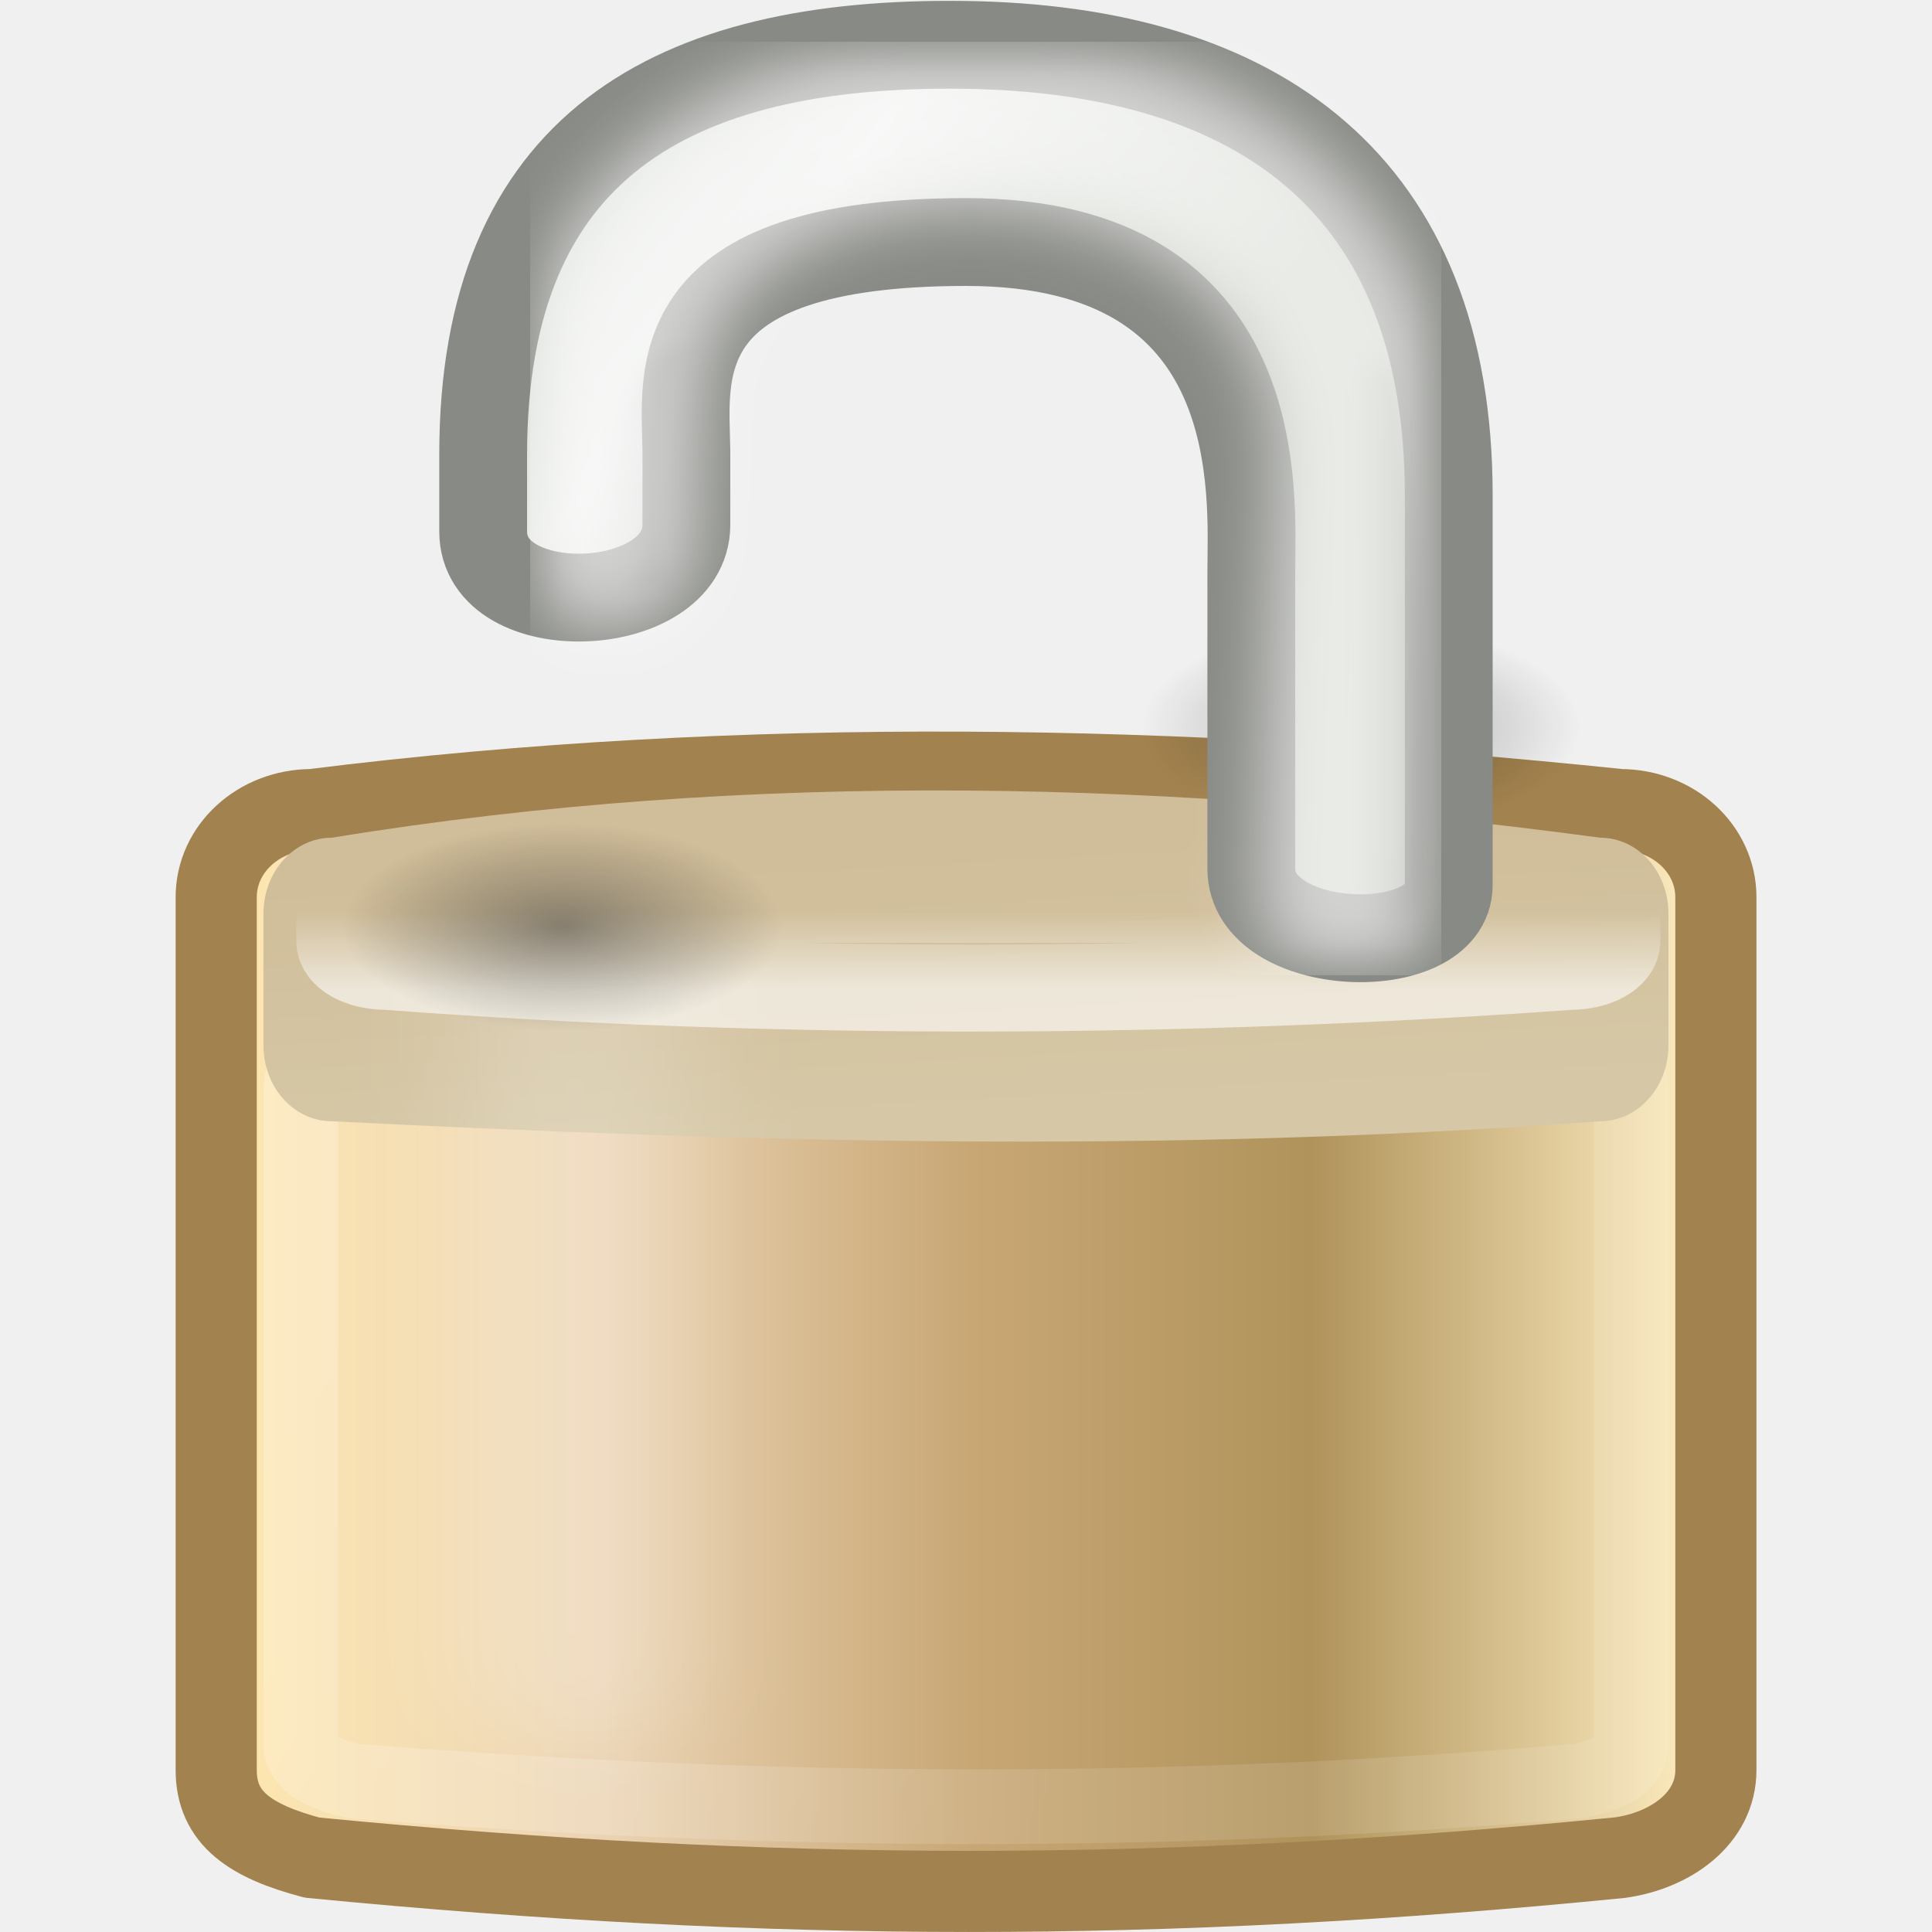
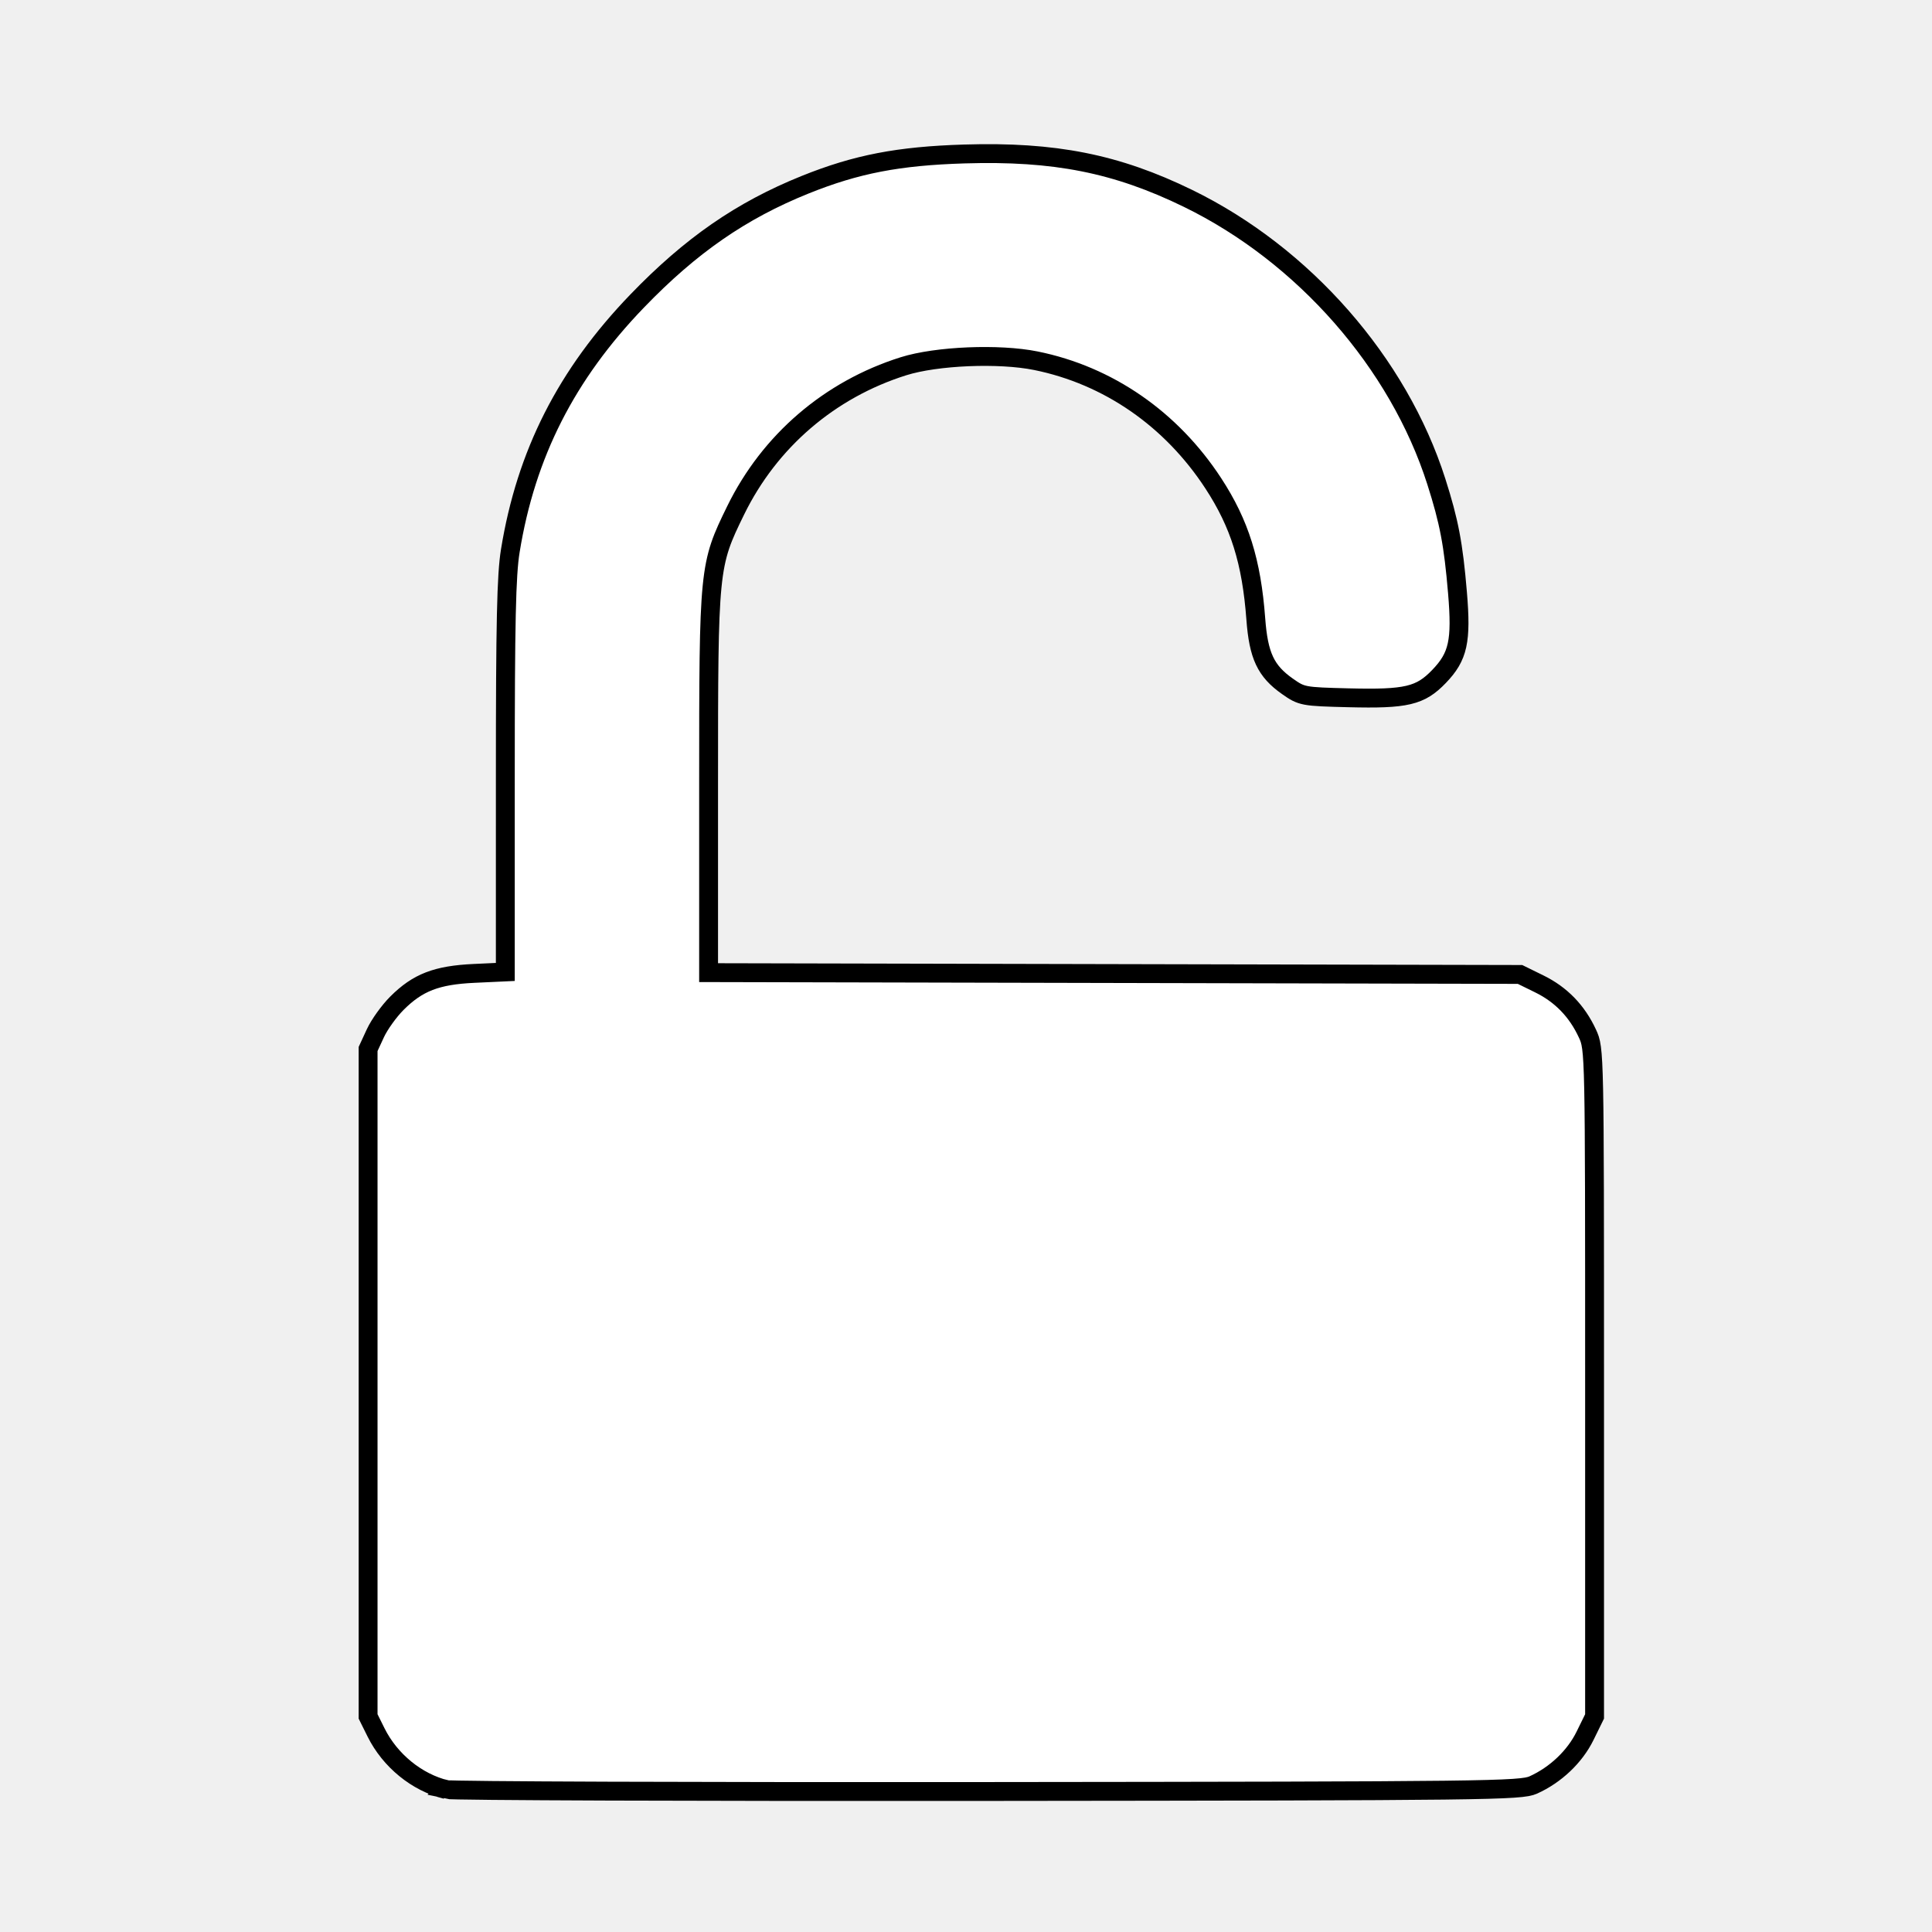
- <svg xmlns="http://www.w3.org/2000/svg" xmlns:xlink="http://www.w3.org/1999/xlink" version="1.0" width="512" height="512" viewBox="0 0 22 22" id="svg2">
-   <defs id="defs4">
-     <linearGradient id="linearGradient2878">
-       <stop offset="0" style="stop-color:#fee7b1;stop-opacity:1" id="stop2880" />
-       <stop offset="0.258" style="stop-color:#ebd4b4;stop-opacity:1" id="stop2882" />
-       <stop offset="0.508" style="stop-color:#c8a775;stop-opacity:1" id="stop2884" />
-       <stop offset="0.74" style="stop-color:#b0935b;stop-opacity:1" id="stop2886" />
-       <stop offset="1" style="stop-color:#fcebbf;stop-opacity:1" id="stop2888" />
-     </linearGradient>
-     <linearGradient id="linearGradient2411">
-       <stop id="stop2413" style="stop-color:#fee7b1;stop-opacity:1" offset="0" />
-       <stop id="stop2419" style="stop-color:#ebd4b4;stop-opacity:1" offset="0.258" />
-       <stop id="stop2421" style="stop-color:#c8a775;stop-opacity:1" offset="0.508" />
-       <stop id="stop2423" style="stop-color:#b0935b;stop-opacity:1" offset="0.74" />
-       <stop id="stop2415" style="stop-color:#fcebbf;stop-opacity:1" offset="1" />
-     </linearGradient>
-     <linearGradient x1="6.727" y1="32.162" x2="40.938" y2="32.162" id="linearGradient2576" xlink:href="#linearGradient2411" gradientUnits="userSpaceOnUse" gradientTransform="matrix(0.4857987,0,0,0.5667573,-0.657656,-4.755764)" />
-     <linearGradient id="linearGradient9845">
-       <stop id="stop9847" style="stop-color:white;stop-opacity:1" offset="0" />
-       <stop id="stop9849" style="stop-color:white;stop-opacity:0.495" offset="1" />
-     </linearGradient>
-     <linearGradient x1="10.907" y1="25.002" x2="30.875" y2="36.127" id="linearGradient2573" xlink:href="#linearGradient9845" gradientUnits="userSpaceOnUse" gradientTransform="matrix(0.4541292,0,0,0.5078849,0.107594,-1.993117)" />
-     <linearGradient id="linearGradient5881">
-       <stop id="stop5883" style="stop-color:#d6c8a7;stop-opacity:1" offset="0" />
-       <stop id="stop5885" style="stop-color:#d0bd99;stop-opacity:1" offset="1" />
-     </linearGradient>
-     <linearGradient x1="24.875" y1="21" x2="24.75" y2="17" id="linearGradient2570" xlink:href="#linearGradient5881" gradientUnits="userSpaceOnUse" gradientTransform="matrix(0.4705882,0,0,0.807484,-0.294082,-6.188708)" />
-     <linearGradient id="linearGradient12071">
-       <stop id="stop12073" style="stop-color:white;stop-opacity:1" offset="0" />
-       <stop id="stop12075" style="stop-color:white;stop-opacity:0" offset="1" />
-     </linearGradient>
-     <linearGradient x1="21.942" y1="21.551" x2="21.942" y2="18.038" id="linearGradient2567" xlink:href="#linearGradient12071" gradientUnits="userSpaceOnUse" gradientTransform="matrix(0.4545455,0,0,0.2515938,0.090945,5.097107)" />
-     <filter x="-0.494" y="-0.082" width="1.988" height="1.165" color-interpolation-filters="sRGB" id="filter5957">
-       <feGaussianBlur id="feGaussianBlur5959" stdDeviation="0.699" />
-     </filter>
-     <radialGradient cx="15.938" cy="20.312" r="3.312" fx="15.938" fy="20.312" id="radialGradient2563" xlink:href="#linearGradient6075" gradientUnits="userSpaceOnUse" gradientTransform="matrix(0.7547171,0,0,0.3566673,-5.528266,1.032611)" />
-     <linearGradient id="linearGradient6075">
-       <stop id="stop6077" style="stop-color:black;stop-opacity:1" offset="0" />
-       <stop id="stop6079" style="stop-color:black;stop-opacity:0" offset="1" />
-     </linearGradient>
-     <radialGradient cx="15.938" cy="20.312" r="3.312" fx="15.938" fy="20.312" id="radialGradient2560" xlink:href="#linearGradient6075" gradientUnits="userSpaceOnUse" gradientTransform="matrix(0.7547175,0,0,0.3566673,3.471729,1.032611)" />
-     <linearGradient id="linearGradient10591">
-       <stop id="stop10593" style="stop-color:#cad0c6;stop-opacity:1" offset="0" />
-       <stop id="stop10599" style="stop-color:#eaece9;stop-opacity:1" offset="0.5" />
-       <stop id="stop10595" style="stop-color:#c5cbc0;stop-opacity:1" offset="1" />
-     </linearGradient>
-     <linearGradient x1="10.651" y1="2.914" x2="27.192" y2="17.47" id="linearGradient2557" xlink:href="#linearGradient10591" gradientUnits="userSpaceOnUse" gradientTransform="matrix(0.4093677,0,0,0.4456702,1.146515,-1.679622)" />
-     <linearGradient x1="35.005" y1="14.85" x2="33.004" y2="14.85" id="linearGradient2580" xlink:href="#linearGradient6227" gradientUnits="userSpaceOnUse" gradientTransform="translate(1.682404,1.125)" />
-     <filter x="-0.242" y="-0.048" width="1.485" height="1.095" color-interpolation-filters="sRGB" id="filter6251">
-       <feGaussianBlur id="feGaussianBlur6253" stdDeviation="0.244" />
-     </filter>
-     <linearGradient id="linearGradient6227">
-       <stop id="stop6229" style="stop-color:black;stop-opacity:1" offset="0" />
-       <stop id="stop6231" style="stop-color:black;stop-opacity:0" offset="1" />
-     </linearGradient>
-     <linearGradient x1="32.128" y1="13.789" x2="35.021" y2="13.789" id="linearGradient2578" xlink:href="#linearGradient6227" gradientUnits="userSpaceOnUse" gradientTransform="translate(-19.53283,1.743718)" />
-     <filter color-interpolation-filters="sRGB" id="filter5745">
-       <feGaussianBlur id="feGaussianBlur5747" stdDeviation="0.836" />
-     </filter>
-     <linearGradient xlink:href="#linearGradient2411" id="linearGradient3667" gradientUnits="userSpaceOnUse" gradientTransform="matrix(0.4857987,0,0,0.5667573,-0.657656,-4.755764)" x1="6.727" y1="32.162" x2="40.938" y2="32.162" />
-     <linearGradient xlink:href="#linearGradient9845" id="linearGradient3669" gradientUnits="userSpaceOnUse" gradientTransform="matrix(0.4541292,0,0,0.5078849,0.107594,-1.993117)" x1="10.907" y1="25.002" x2="30.875" y2="36.127" />
-     <linearGradient xlink:href="#linearGradient5881" id="linearGradient3671" gradientUnits="userSpaceOnUse" gradientTransform="matrix(0.4705882,0,0,0.807484,-0.294082,-6.188708)" x1="24.875" y1="21" x2="24.75" y2="17" />
-     <linearGradient xlink:href="#linearGradient12071" id="linearGradient3673" gradientUnits="userSpaceOnUse" gradientTransform="matrix(0.4545455,0,0,0.2515938,0.090945,5.097107)" x1="21.942" y1="21.551" x2="21.942" y2="18.038" />
-     <radialGradient xlink:href="#linearGradient6075" id="radialGradient3675" gradientUnits="userSpaceOnUse" gradientTransform="matrix(0.7547171,0,0,0.3566673,-5.528266,1.032611)" cx="15.938" cy="20.312" fx="15.938" fy="20.312" r="3.312" />
-     <radialGradient xlink:href="#linearGradient6075" id="radialGradient3677" gradientUnits="userSpaceOnUse" gradientTransform="matrix(0.7547175,0,0,0.3566673,3.471729,1.032611)" cx="15.938" cy="20.312" fx="15.938" fy="20.312" r="3.312" />
-     <linearGradient xlink:href="#linearGradient10591" id="linearGradient3679" gradientUnits="userSpaceOnUse" gradientTransform="matrix(0.4093677,0,0,0.4456702,1.146515,-1.679622)" x1="10.651" y1="2.914" x2="27.192" y2="17.47" />
-     <linearGradient xlink:href="#linearGradient6227" id="linearGradient3681" gradientUnits="userSpaceOnUse" gradientTransform="translate(1.682404,1.125)" x1="35.005" y1="14.85" x2="33.004" y2="14.85" />
-     <linearGradient xlink:href="#linearGradient6227" id="linearGradient3683" gradientUnits="userSpaceOnUse" gradientTransform="translate(-19.53283,1.743718)" x1="32.128" y1="13.789" x2="35.021" y2="13.789" />
-     <linearGradient xlink:href="#linearGradient10591" id="linearGradient3689" gradientUnits="userSpaceOnUse" gradientTransform="matrix(0.4093677,0,0,0.4456702,1.146515,-1.679622)" x1="10.651" y1="2.914" x2="27.192" y2="17.47" />
-     <radialGradient xlink:href="#linearGradient6075" id="radialGradient3692" gradientUnits="userSpaceOnUse" gradientTransform="matrix(0.7547175,0,0,0.3566673,3.471729,1.032611)" cx="15.938" cy="20.312" fx="15.938" fy="20.312" r="3.312" />
-     <radialGradient xlink:href="#linearGradient6227" id="radialGradient3695" gradientUnits="userSpaceOnUse" gradientTransform="matrix(0.7547171,0,0,0.3566673,-5.621486,3.312272)" cx="15.938" cy="20.312" fx="15.938" fy="20.312" r="3.312" />
-     <linearGradient xlink:href="#linearGradient12071" id="linearGradient3699" gradientUnits="userSpaceOnUse" gradientTransform="matrix(0.4407324,0,0,0.2541774,0.5622904,5.792523)" x1="21.942" y1="21.551" x2="21.942" y2="18.038" />
-     <linearGradient xlink:href="#linearGradient5881" id="linearGradient3702" gradientUnits="userSpaceOnUse" gradientTransform="matrix(0.4705882,0,0,0.807484,-0.294082,-4.188708)" x1="24.875" y1="21" x2="24.75" y2="17" />
-     <linearGradient xlink:href="#linearGradient9845" id="linearGradient3705" gradientUnits="userSpaceOnUse" gradientTransform="matrix(0.4586379,0,0,0.3642614,-5.4795525e-4,4.442118)" x1="10.907" y1="25.002" x2="30.875" y2="36.127" />
-     <linearGradient xlink:href="#linearGradient2878" id="linearGradient3708" gradientUnits="userSpaceOnUse" gradientTransform="matrix(0.4879745,0,0,0.4815787,-0.7098697,-0.7716848)" x1="6.727" y1="32.162" x2="40.938" y2="32.162" />
-   </defs>
-   <path style="fill:url(#linearGradient3708);fill-opacity:1;fill-rule:evenodd;stroke:#a2824e;stroke-width:0.924;stroke-linecap:round;stroke-linejoin:round;stroke-miterlimit:4;stroke-opacity:1;stroke-sparksoffset:0" id="rect1314" d="m 3.553,9.219 c 4.92,-0.615 9.892,-0.52 14.895,0 0.604,0 1.091,0.445 1.091,0.997 l 0,9.94 c 0,0.553 -0.518,0.917 -1.091,0.997 -5.187,0.515 -9.635,0.511 -14.895,0 -0.698,-0.186 -1.091,-0.445 -1.091,-0.997 l 0,-9.94 c 0,-0.553 0.486,-0.997 1.091,-0.997 z" />
-   <path style="opacity:0.38;fill:none;stroke:url(#linearGradient3705);stroke-width:0.851;stroke-linecap:round;stroke-linejoin:round;stroke-miterlimit:4;stroke-opacity:0.601;stroke-sparksoffset:0" id="rect6903" d="m 4.017,11.968 13.966,0 c 0.328,0 0.591,0.191 0.591,0.428 l 0,7.456 c 0,0.237 -0.234,0.347 -0.591,0.428 -4.567,0.392 -9.074,0.391 -13.966,0 -0.328,-0.081 -0.591,-0.191 -0.591,-0.428 l 0,-7.456 c 0,-0.237 0.264,-0.428 0.591,-0.428 z" />
-   <path style="fill:url(#linearGradient3702);fill-opacity:1;fill-rule:evenodd;stroke:none;stroke-width:2;marker:none;visibility:visible;display:inline;overflow:visible" id="rect1460" d="m 3.779,9.539 c 4.814,-0.786 9.627,-0.646 14.441,0 0.432,0 0.779,0.386 0.779,0.865 l 0,1.499 c 0,0.479 -0.348,0.865 -0.779,0.865 -5.023,0.371 -9.645,0.239 -14.441,0 -0.432,0 -0.779,-0.386 -0.779,-0.865 l 0,-1.499 c 0,-0.479 0.348,-0.865 0.779,-0.865 z" />
-   <path style="opacity:0.6;fill:none;stroke:url(#linearGradient3699);stroke-width:0.99;stroke-linecap:round;stroke-linejoin:round;stroke-miterlimit:4;stroke-opacity:1;stroke-sparksoffset:0;marker:none;visibility:visible;display:inline;overflow:visible" id="rect1593" d="m 4.397,10.241 13.486,0 c 0.293,0 0.529,0.131 0.529,0.293 l 0,0.177 c 0,0.162 -0.236,0.293 -0.529,0.293 -4.453,0.32 -8.957,0.34 -13.486,0 -0.293,0 -0.529,-0.131 -0.529,-0.293 l 0,-0.177 c 0,-0.162 0.236,-0.293 0.529,-0.293 z" />
-   <rect style="opacity:0.2;fill:#ffffff;fill-opacity:1;fill-rule:evenodd;stroke:none;stroke-width:1;marker:none;visibility:visible;display:inline;overflow:visible;filter:url(#filter5957);enable-background:accumulate" id="rect5887" transform="matrix(0.923405,0,0,0.5777374,-8.226979,-3.356468)" y="23.226" x="14.594" ry="1.608" rx="1.608" height="16.971" width="2.828" />
-   <path style="fill:url(#radialGradient3695);fill-opacity:1;fill-rule:evenodd;stroke:none;stroke-width:1;marker:none;visibility:visible;display:inline;overflow:visible;enable-background:accumulate;opacity:0.391" id="path6073" d="m 8.907,10.557 c 0,0.653 -1.119,1.181 -2.5,1.181 -1.381,0 -2.5,-0.529 -2.5,-1.181 0,-0.653 1.119,-1.181 2.5,-1.181 1.381,0 2.5,0.529 2.5,1.181 z" />
-   <path style="opacity:0.3;fill:url(#radialGradient3692);fill-opacity:1;fill-rule:evenodd;stroke:none;stroke-width:1;marker:none;visibility:visible;display:inline;overflow:visible;enable-background:accumulate" id="path6083" d="m 18,8.277 c 0,0.653 -1.119,1.181 -2.5,1.181 -1.381,0 -2.5,-0.529 -2.5,-1.181 0,-0.653 1.119,-1.181 2.5,-1.181 1.381,0 2.5,0.529 2.5,1.181 z" />
-   <path style="fill:url(#linearGradient3689);fill-opacity:1;fill-rule:evenodd;stroke:#888a85;stroke-width:1;stroke-linecap:butt;stroke-linejoin:miter;stroke-miterlimit:4;stroke-opacity:1;stroke-sparksarray:none" id="path2086" d="m 5.502,6.053 0,-0.878 c 0,-3.507 2.152,-4.708 5.477,-4.664 3.343,0.044 5.518,1.581 5.518,5.13 l 0,4.438 c 0,0.871 -2.248,0.795 -2.248,-0.186 l 0,-3.361 c 0,-0.891 0.233,-3.776 -3.247,-3.776 -3.451,0 -3.2,1.504 -3.186,2.374 l 0,0.844 c 0,1.049 -2.314,1.138 -2.314,0.078 z" />
-   <path style="opacity:0.182;fill:url(#linearGradient3681);fill-opacity:1;fill-rule:evenodd;stroke:none;filter:url(#filter6251)" id="rect1345" transform="matrix(0.4093677,0,0,0.6166619,1.146515,-2.573869)" d="m 34.687,10.837 1.264,0.125 c 0.927,2.823 0.736,9.51 0.736,9.51 -0.062,1.125 -2.031,0.531 -2,0 l 0,-9.635 z" />
-   <path style="opacity:0.141;fill:url(#linearGradient3683);fill-opacity:1;fill-rule:evenodd;stroke:none;filter:url(#filter6251)" id="path6332" transform="matrix(-0.4093677,0,0,0.2733483,13.04224,0.791338)" d="m 12.927,11.544 0.372,0.169 c 1.72,1.055 2.174,9.378 2.174,9.378 -0.062,1.125 -2.031,0.531 -2,0 0,0 0.378,-6.871 -0.545,-9.547 z" />
-   <path style="opacity:0.624;fill:none;stroke:#ffffff;stroke-width:4.421;stroke-linecap:round;stroke-linejoin:miter;stroke-miterlimit:4;stroke-opacity:1;stroke-sparksarray:none;stroke-sparksoffset:0;marker:none;visibility:visible;display:inline;overflow:visible;filter:url(#filter5745);enable-background:accumulate" id="path5675" transform="matrix(0.459148,0,0,0.4456703,0.5376645,0.339428)" d="m 13.877,13.12 0.125,-3.526 c 0,-9.876 18.688,-10.049 18.688,1.503 l -0.406,11.058" />
+ <svg xmlns="http://www.w3.org/2000/svg" width="512mm" height="512mm" viewBox="0 0 512 512" version="1.1" id="svg8">
+   <defs id="defs2" />
+   <g id="layer1" transform="translate(0,215)">
+     <path style="fill:#ffffff;fill-opacity:1;stroke-width:5;stroke:#000000;stroke-opacity:1;stroke-miterlimit:4;stroke-dasharray:none" d="m 118.201,259.244 c -7.744,-1.893 -14.841,-7.682 -18.538,-15.121 l -2.113,-4.252 v -88.44 -88.44 l 1.93,-4.174 c 1.061,-2.296 3.627,-5.872 5.702,-7.947 5.508,-5.508 10.516,-7.447 20.426,-7.908 l 8.305,-0.387 0.003,-51.745 c 0.002,-41.137 0.273,-53.407 1.319,-59.852 4.167,-25.688 14.86,-46.746 33.619,-66.206 14.209,-14.74 27.58,-23.996 44.52,-30.818 13.554,-5.459 24.719,-7.615 42.2,-8.15 23.891,-0.732 40.315,2.53 59.259,11.768 30.669,14.956 55.764,43.57 65.802,75.027 3.397,10.646 4.529,16.587 5.613,29.472 1.083,12.872 0.193,16.914 -4.887,22.197 -4.966,5.163 -8.657,6.033 -23.98,5.652 -12.053,-0.3 -12.402,-0.365 -16.202,-3.038 -5.738,-4.035 -7.655,-8.116 -8.377,-17.83 -1.131,-15.22 -4.275,-25.256 -11.264,-35.962 -11.136,-17.059 -27.842,-28.607 -47,-32.489 -9.804,-1.987 -26.369,-1.296 -35.126,1.464 -19.56,6.165 -35.463,19.823 -44.44,38.165 -7.119,14.546 -7.187,15.235 -7.187,72.675 V 42.76 l 107.519,0.239 107.52,0.239 5.101,2.505 c 5.779,2.838 9.997,7.188 12.761,13.162 1.882,4.067 1.891,4.499 1.891,92.526 v 88.44 l -2.53,5.153 c -2.708,5.514 -7.792,10.342 -13.701,13.01 -3.318,1.498 -11.689,1.598 -144.487,1.73 -77.531,0.077 -142.177,-0.157 -143.659,-0.519 z" id="path861" />
+   </g>
</svg>
